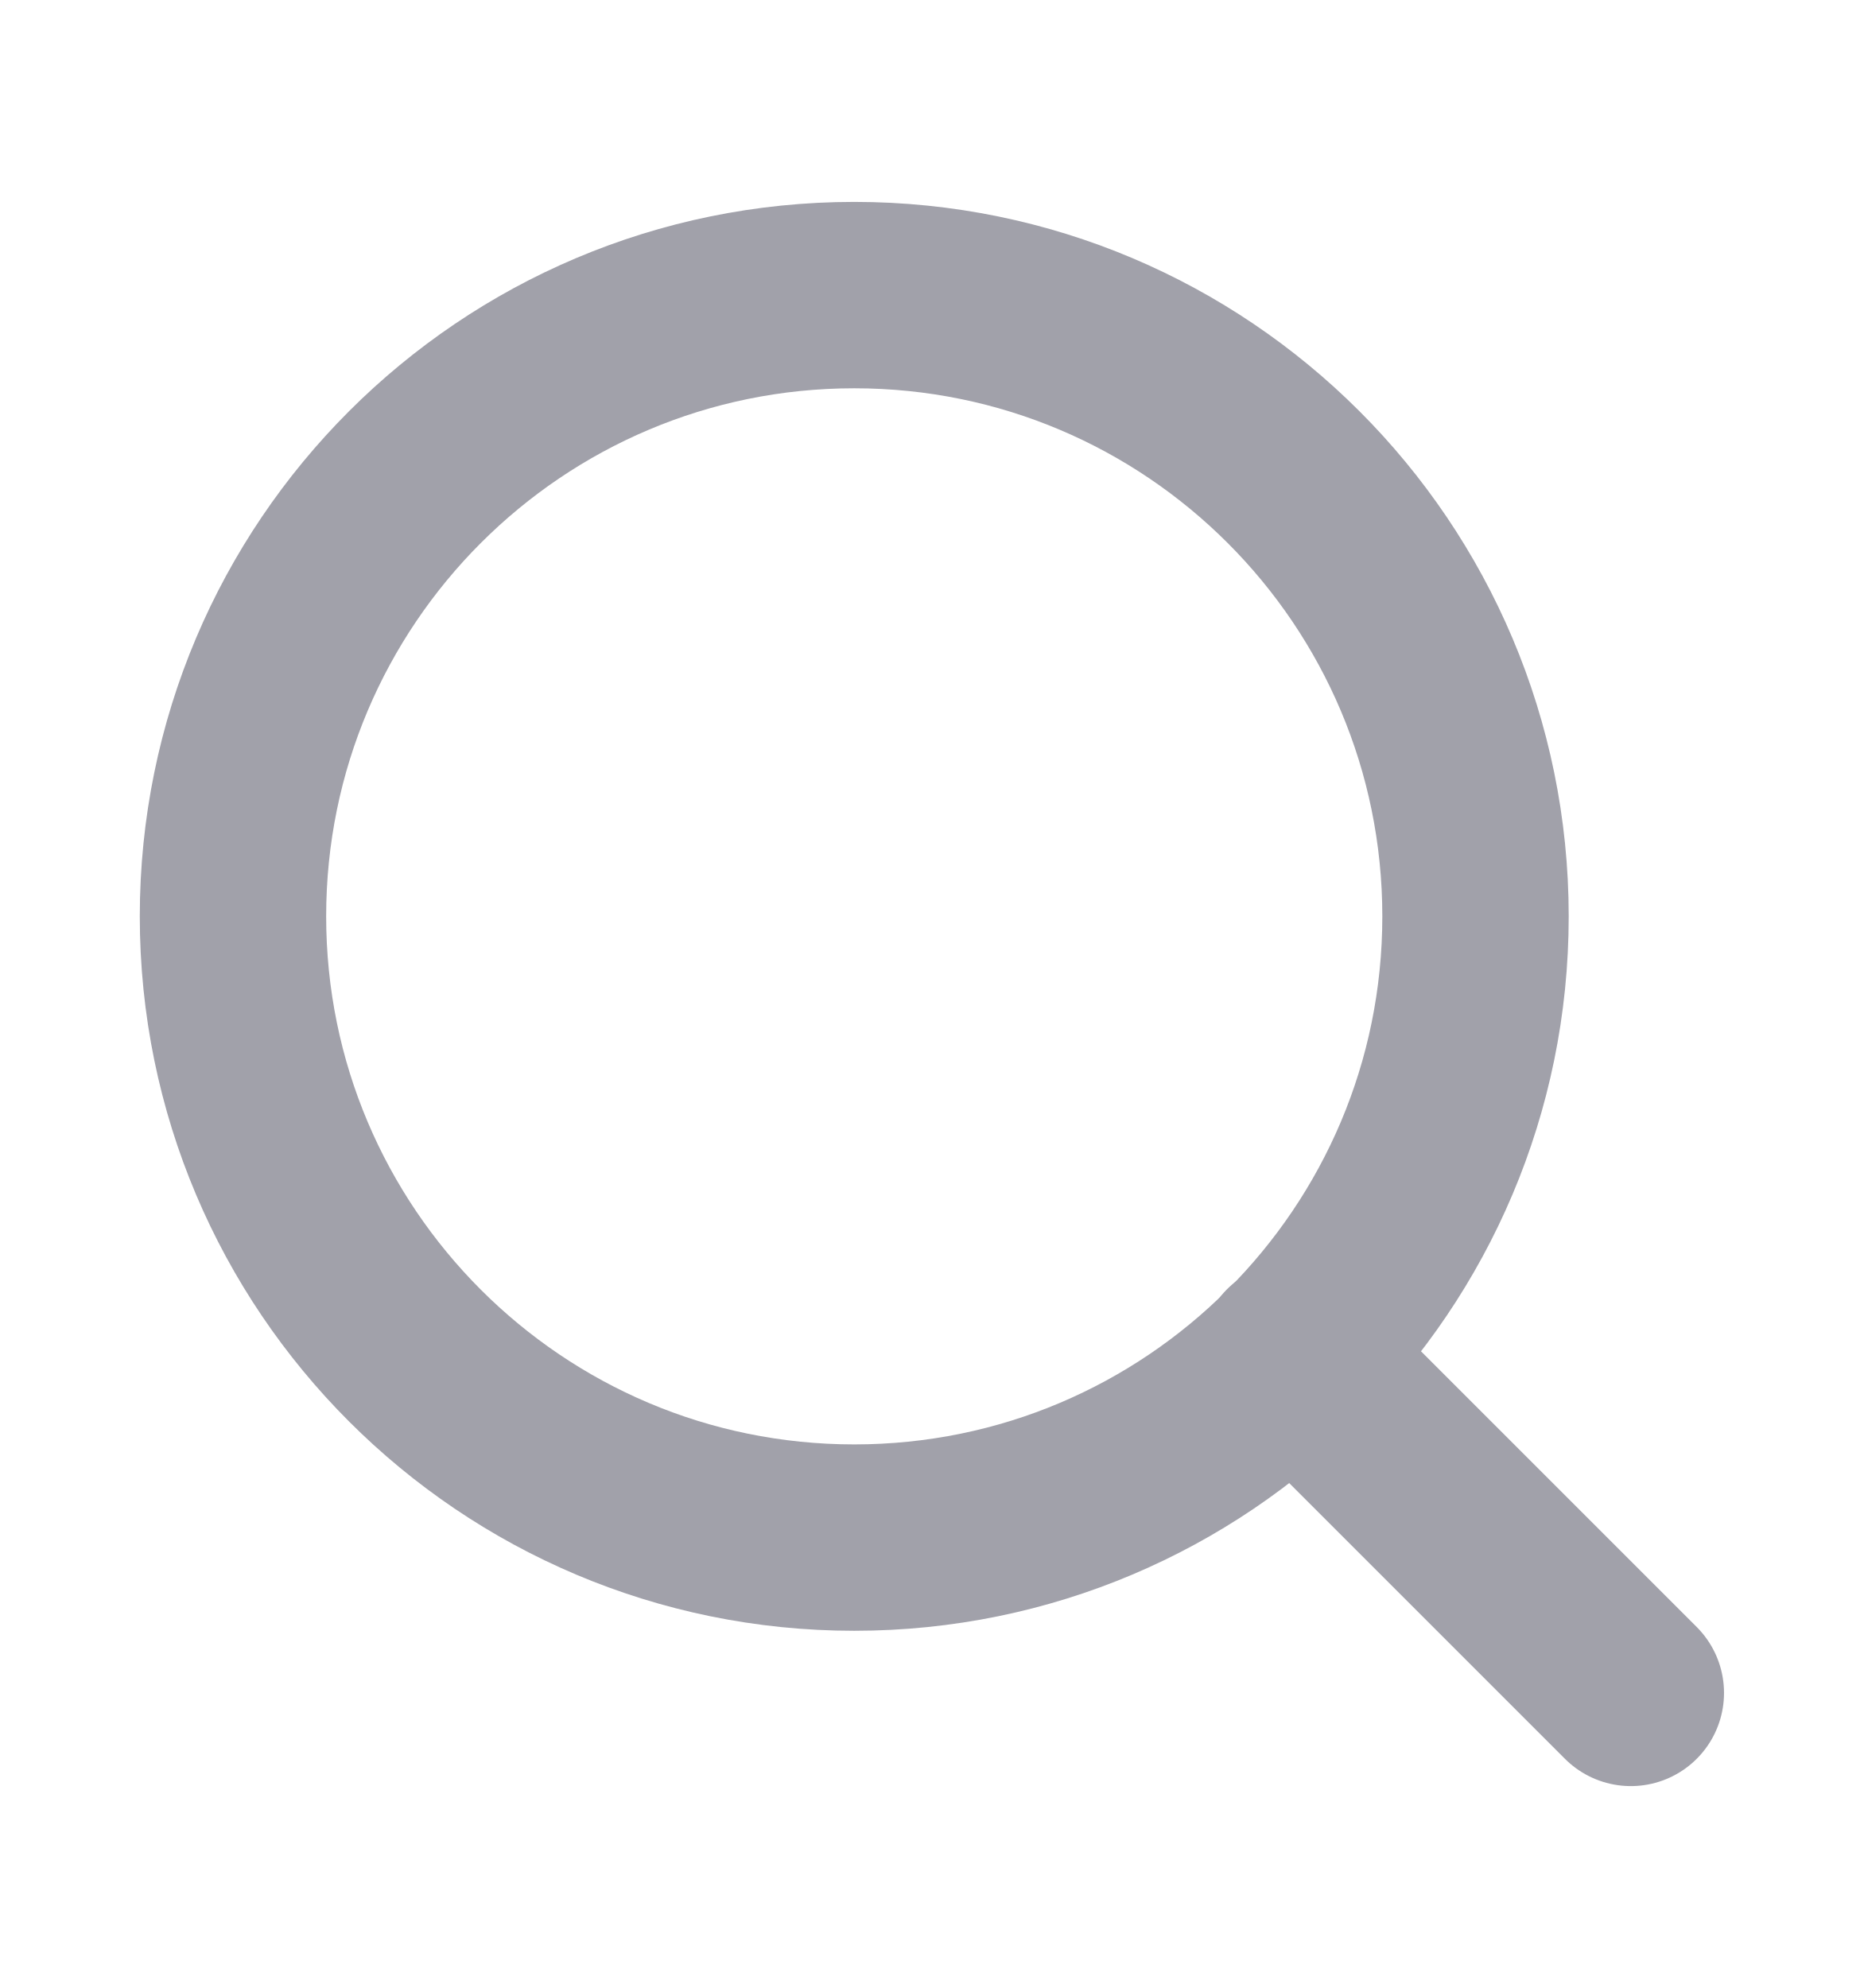
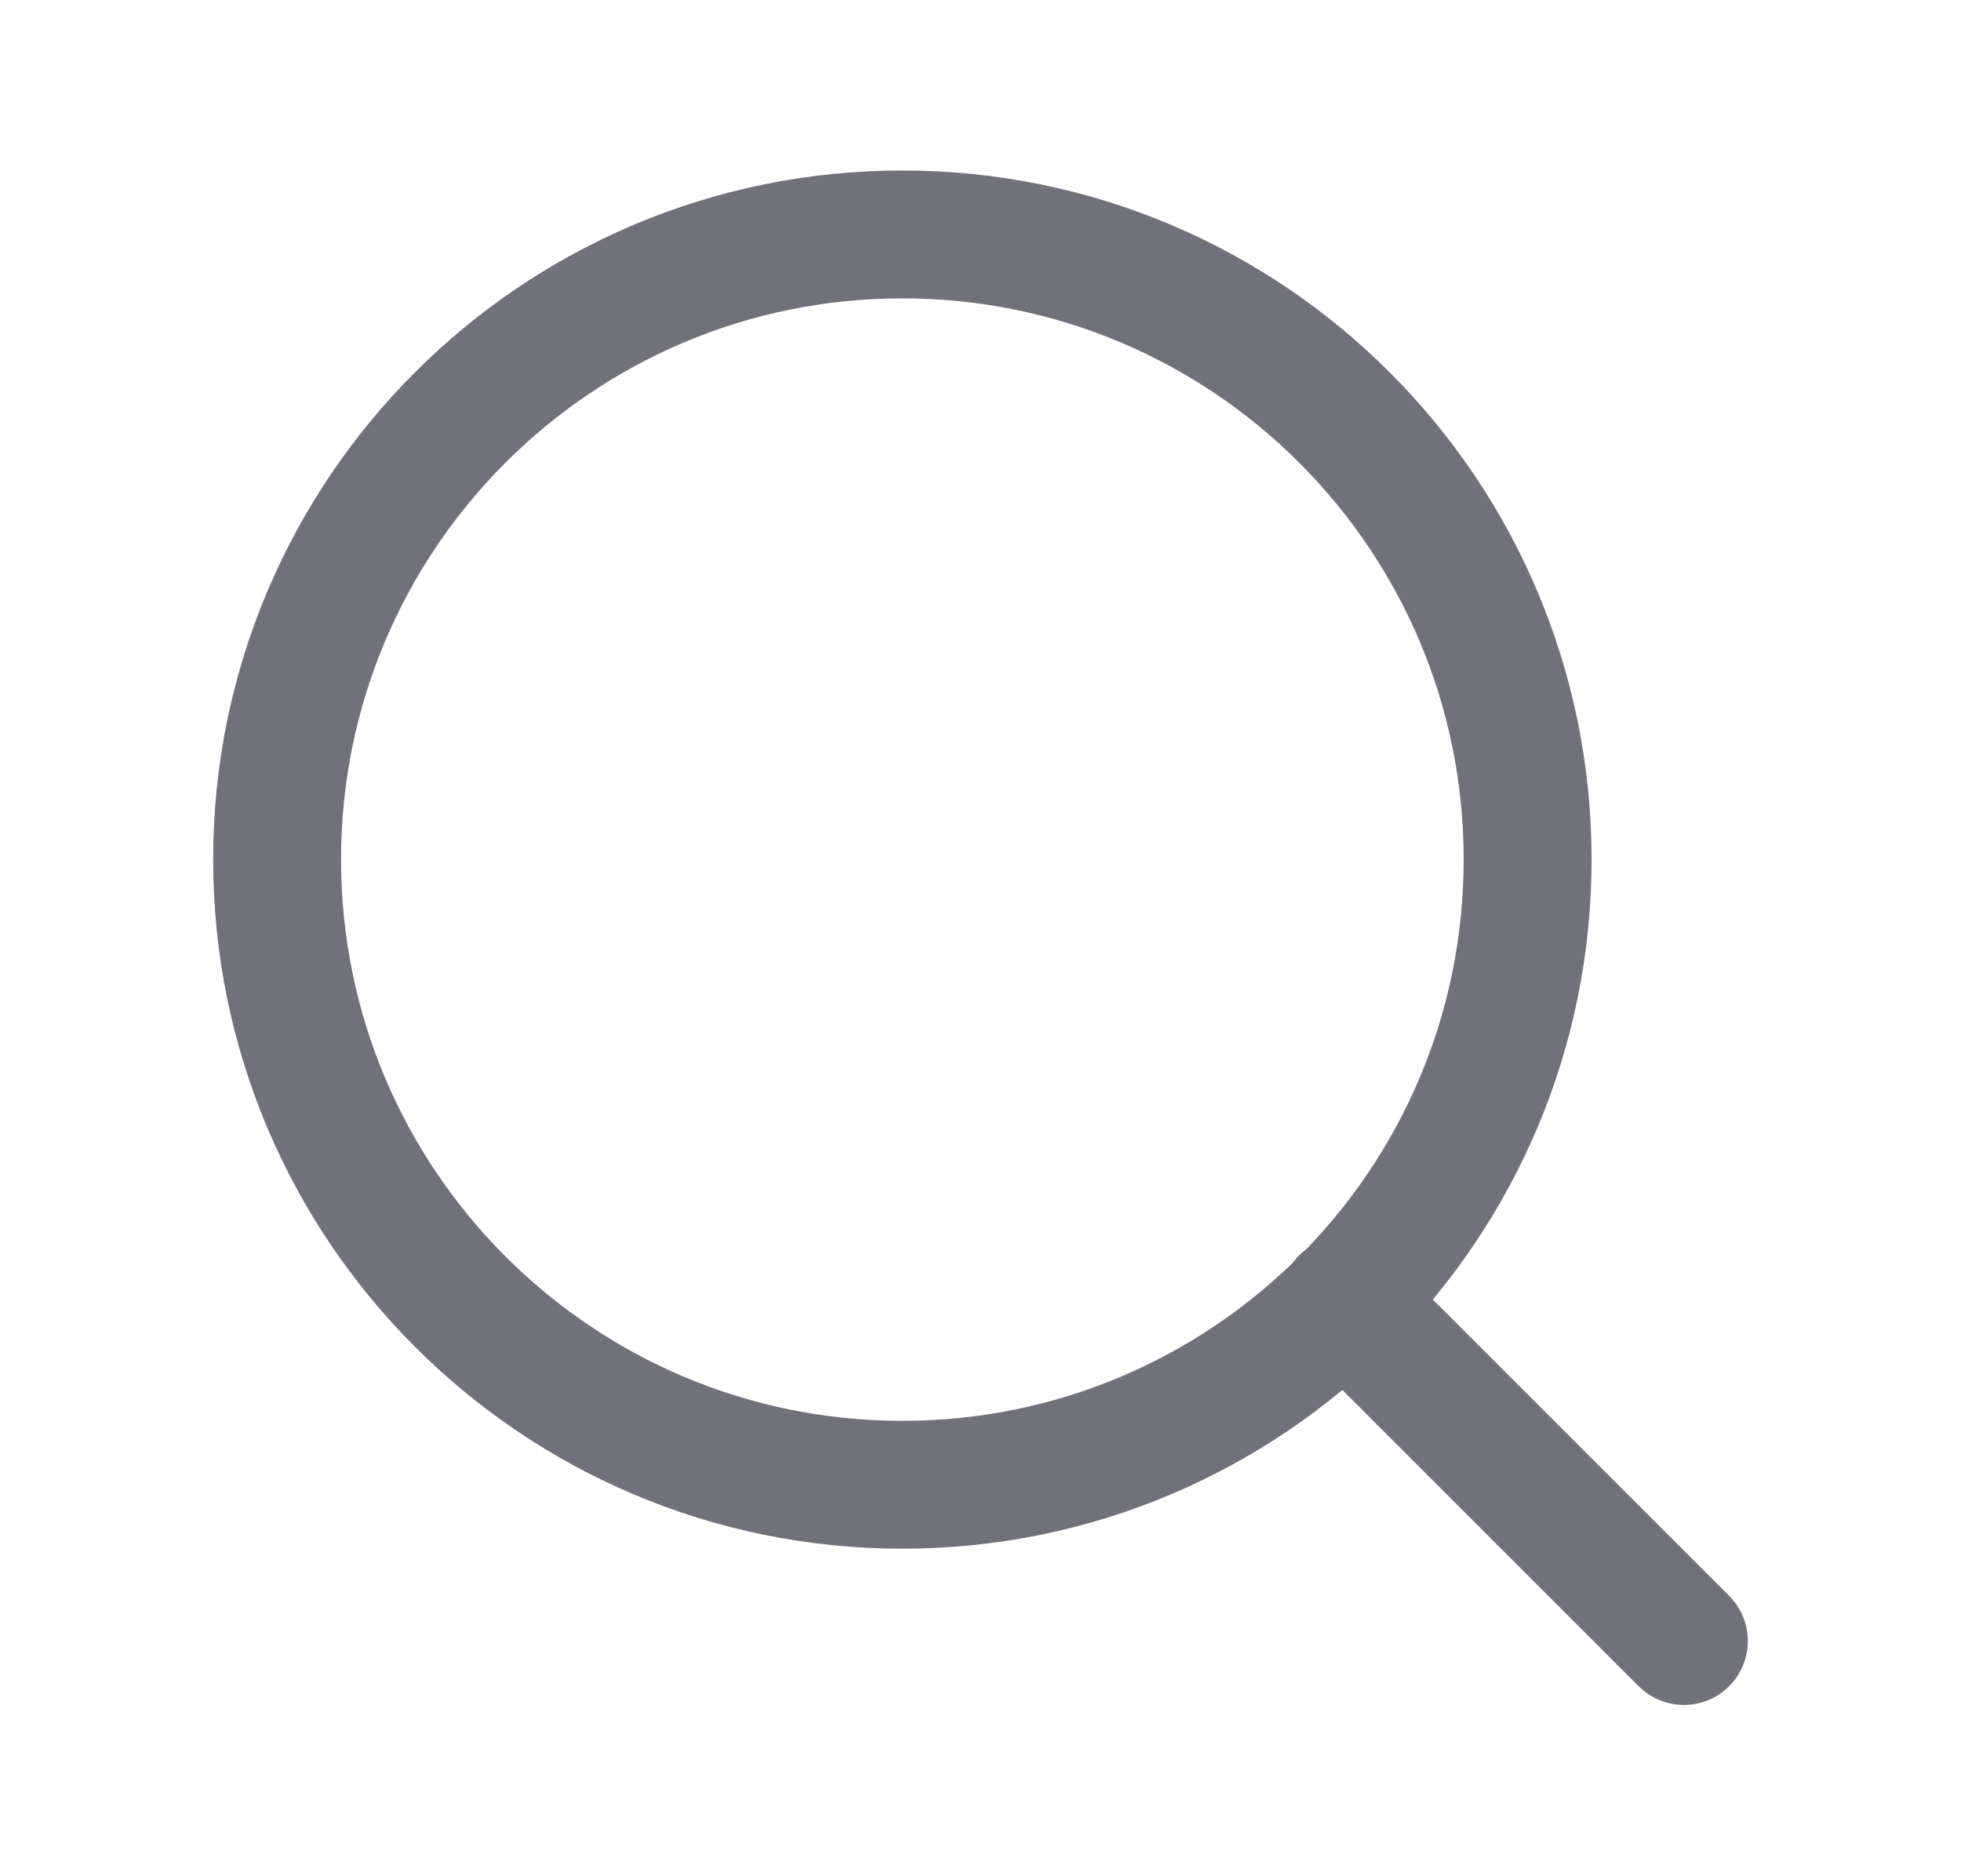
- <svg xmlns="http://www.w3.org/2000/svg" width="15" height="16" viewBox="0 0 15 16" fill="none">
-   <path d="M6.875 12.375C9.636 12.375 11.875 10.136 11.875 7.375C11.875 4.614 9.636 2.375 6.875 2.375C4.114 2.375 1.875 4.614 1.875 7.375C1.875 10.136 4.114 12.375 6.875 12.375Z" stroke="#A1A1AA" stroke-width="1.5" stroke-linecap="round" stroke-linejoin="round" />
-   <path d="M13.125 13.625L10.406 10.906" stroke="#A1A1AA" stroke-width="1.5" stroke-linecap="round" stroke-linejoin="round" />
+ <svg xmlns="http://www.w3.org/2000/svg" width="23" height="22" viewBox="0 0 23 22" fill="none">
+   <path d="M10.583 17.417C14.633 17.417 17.917 14.133 17.917 10.083C17.917 6.033 14.633 2.75 10.583 2.75C6.533 2.75 3.25 6.033 3.25 10.083C3.25 14.133 6.533 17.417 10.583 17.417Z" stroke="#71717A" stroke-width="1.5" stroke-linecap="round" stroke-linejoin="round" />
+   <path d="M19.75 19.25L15.762 15.262" stroke="#71717A" stroke-width="1.5" stroke-linecap="round" stroke-linejoin="round" />
</svg>
